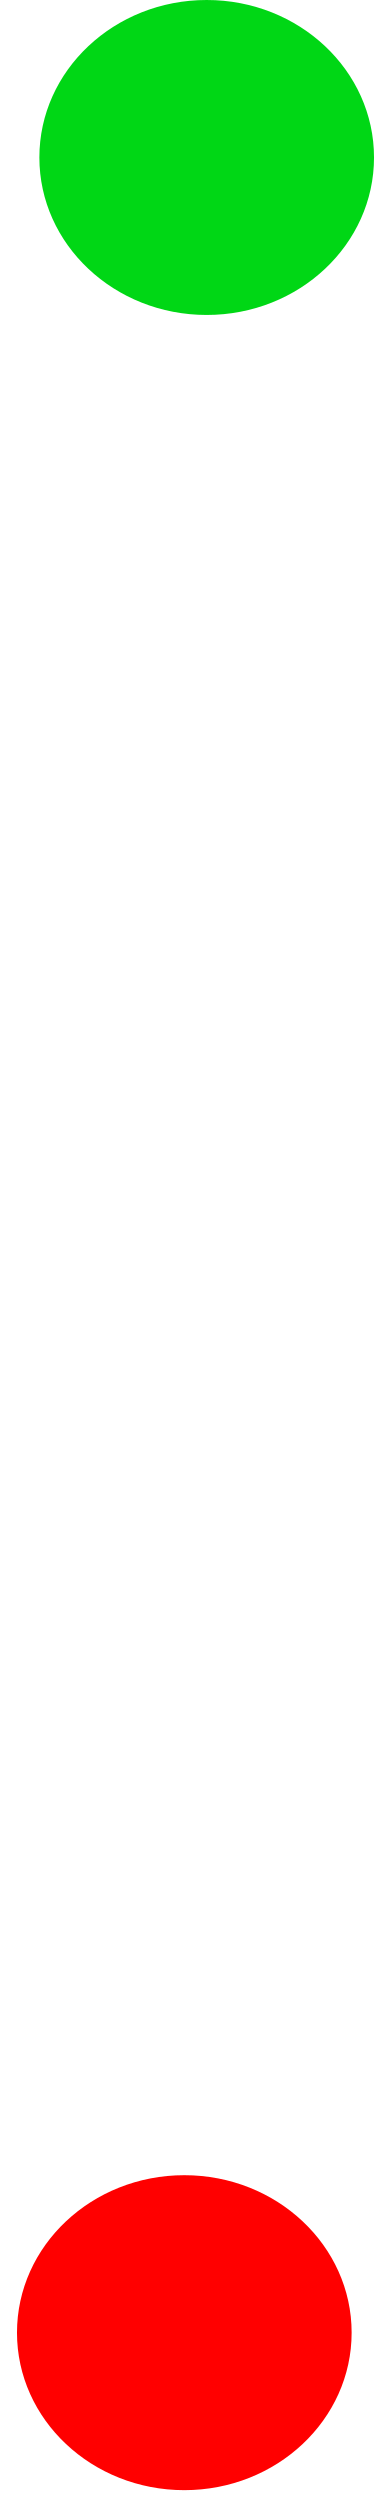
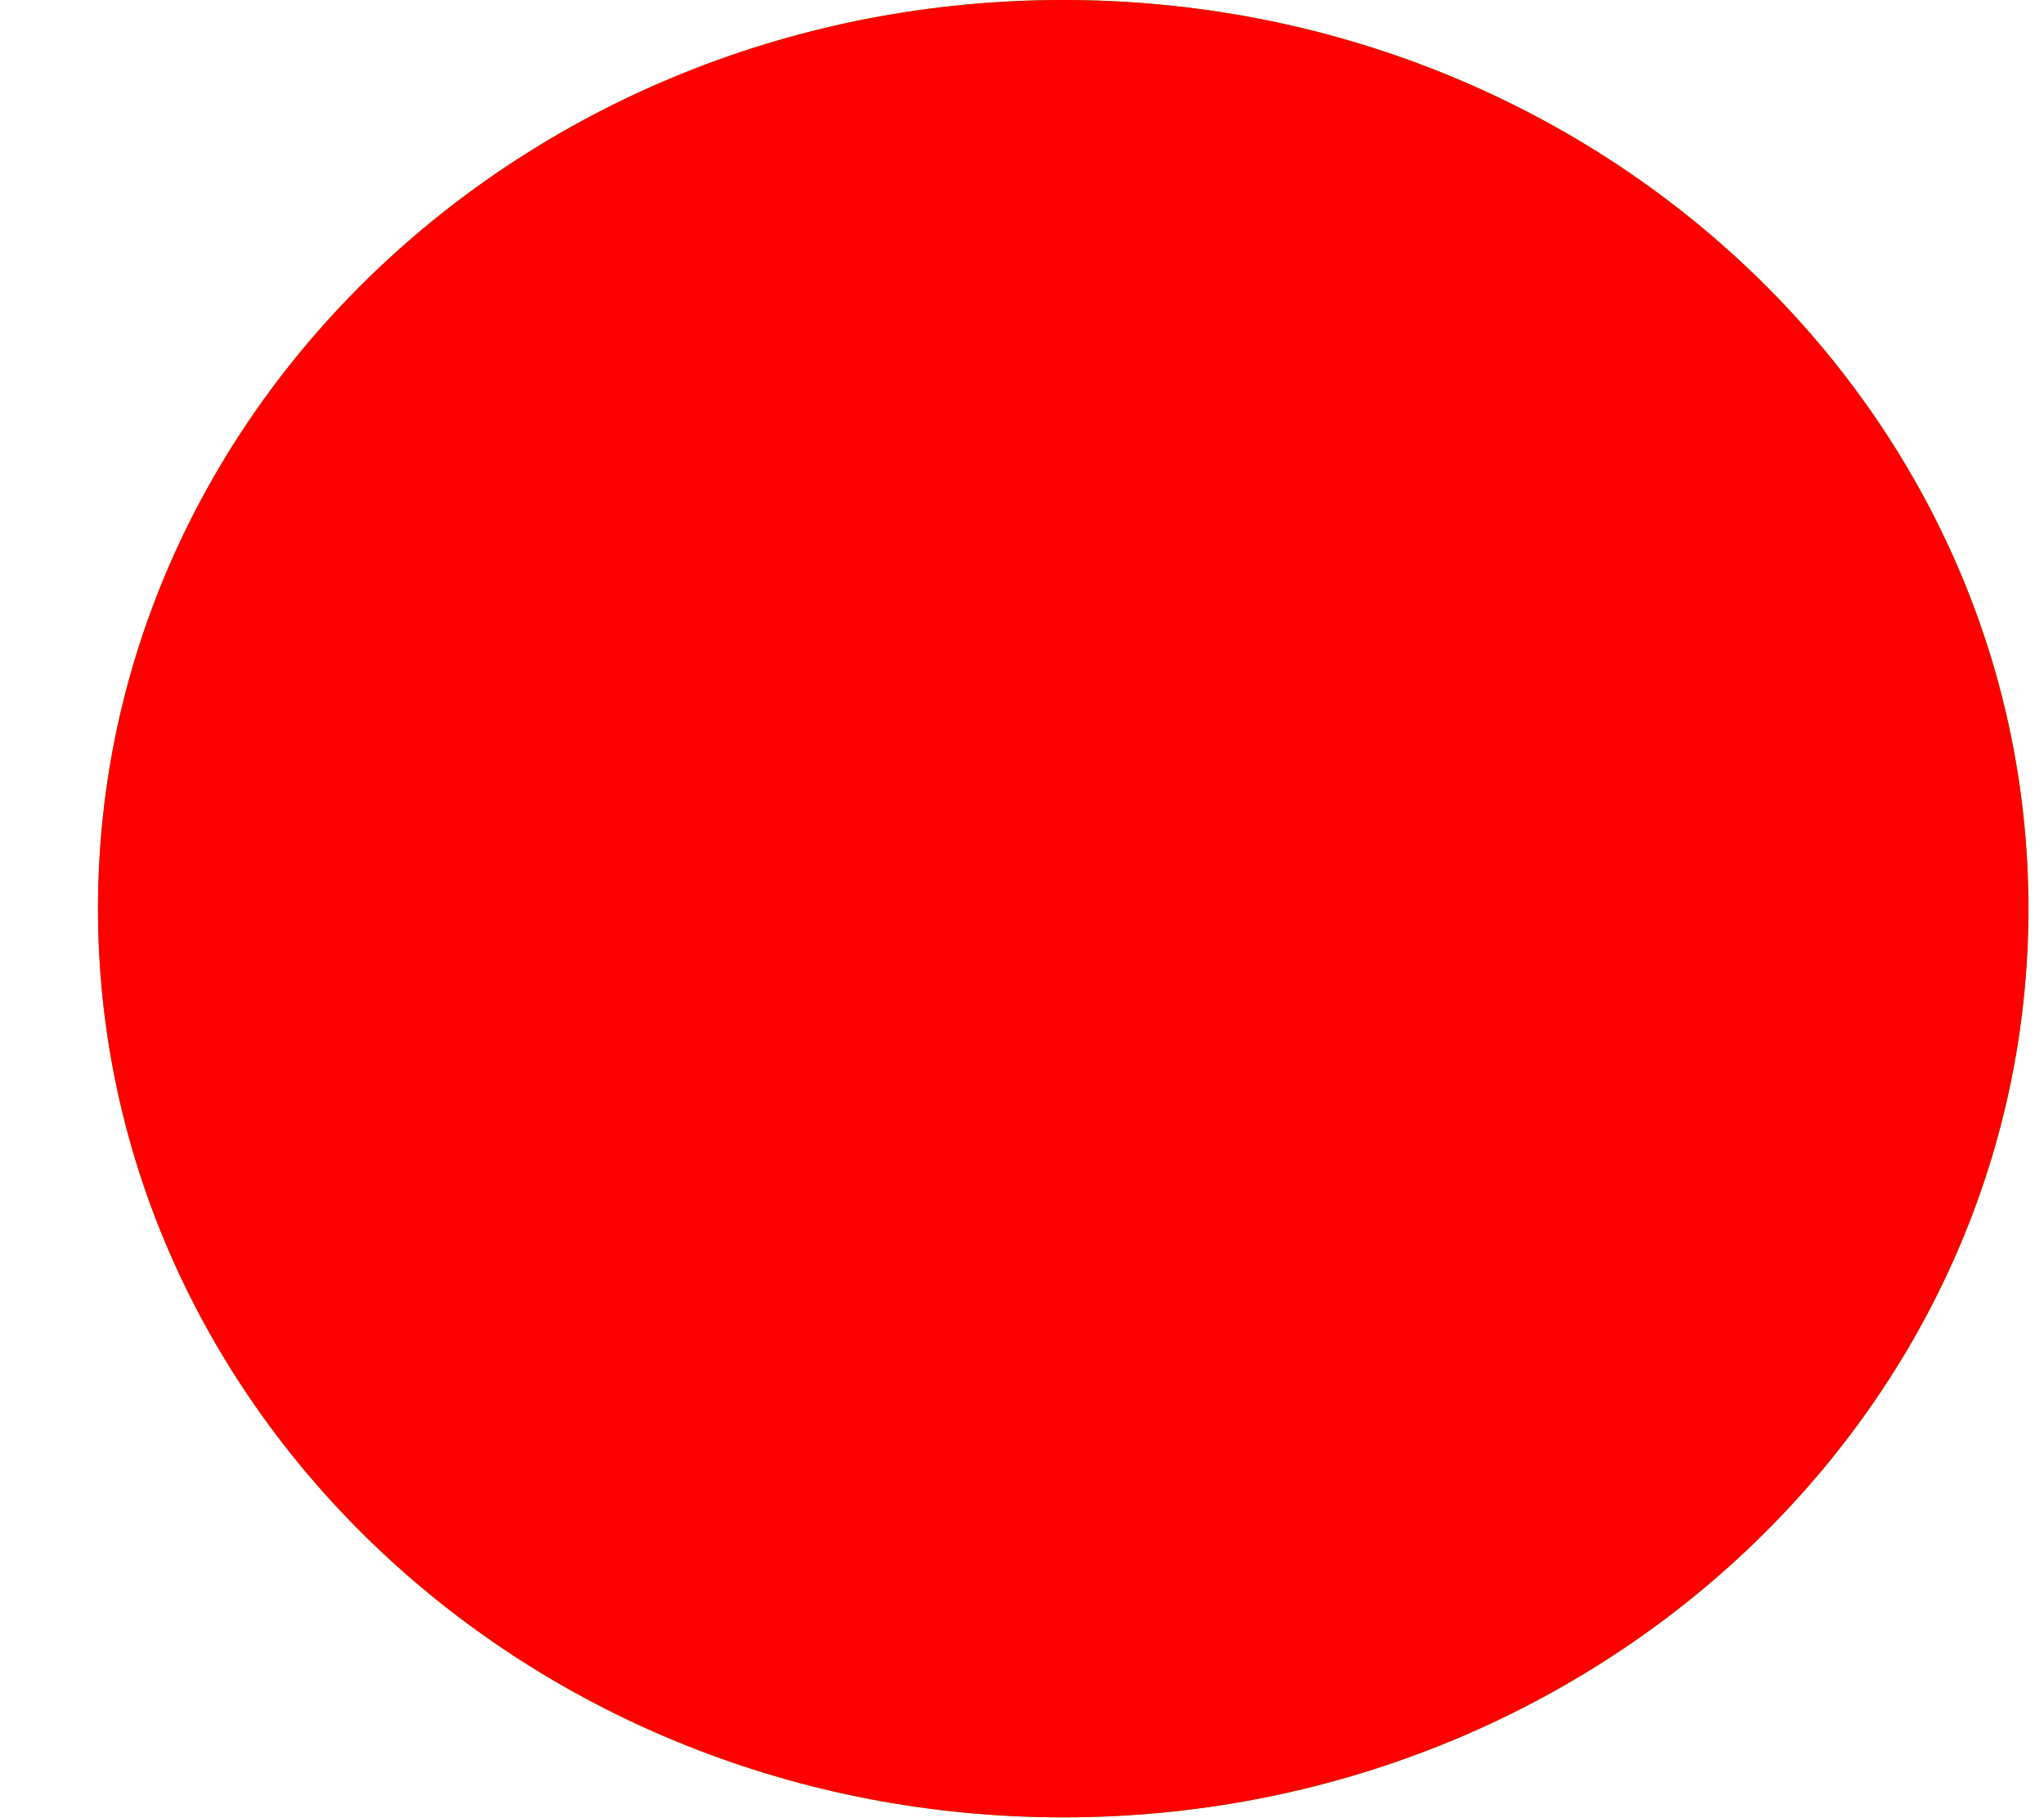
- <svg xmlns="http://www.w3.org/2000/svg" width="19" height="127" viewBox="0 0 19 127" fill="none">
-   <path d="M19 8C19 12.418 15.194 16 10.5 16C5.806 16 2 12.418 2 8C2 3.582 5.806 0 10.5 0C15.194 0 19 3.582 19 8Z" fill="#00D715" />
-   <path d="M17.863 118.5C17.863 122.918 14.057 126.5 9.363 126.5C4.668 126.5 0.863 122.918 0.863 118.5C0.863 114.082 4.668 110.5 9.363 110.5C14.057 110.5 17.863 114.082 17.863 118.5Z" fill="#FF0000" />
+ <svg xmlns="http://www.w3.org/2000/svg" width="18" height="16" viewBox="0 0 18 16" fill="none">
+   <path d="M17.863 8C17.863 12.418 14.057 16 9.363 16C4.668 16 0.863 12.418 0.863 8C0.863 3.582 4.668 0 9.363 0C14.057 0 17.863 3.582 17.863 8Z" fill="#00D715" />
+   <path d="M17.863 8C17.863 12.418 14.057 16 9.363 16C4.668 16 0.863 12.418 0.863 8C0.863 3.582 4.668 0 9.363 0C14.057 0 17.863 3.582 17.863 8Z" fill="#FF0000" />
</svg>
